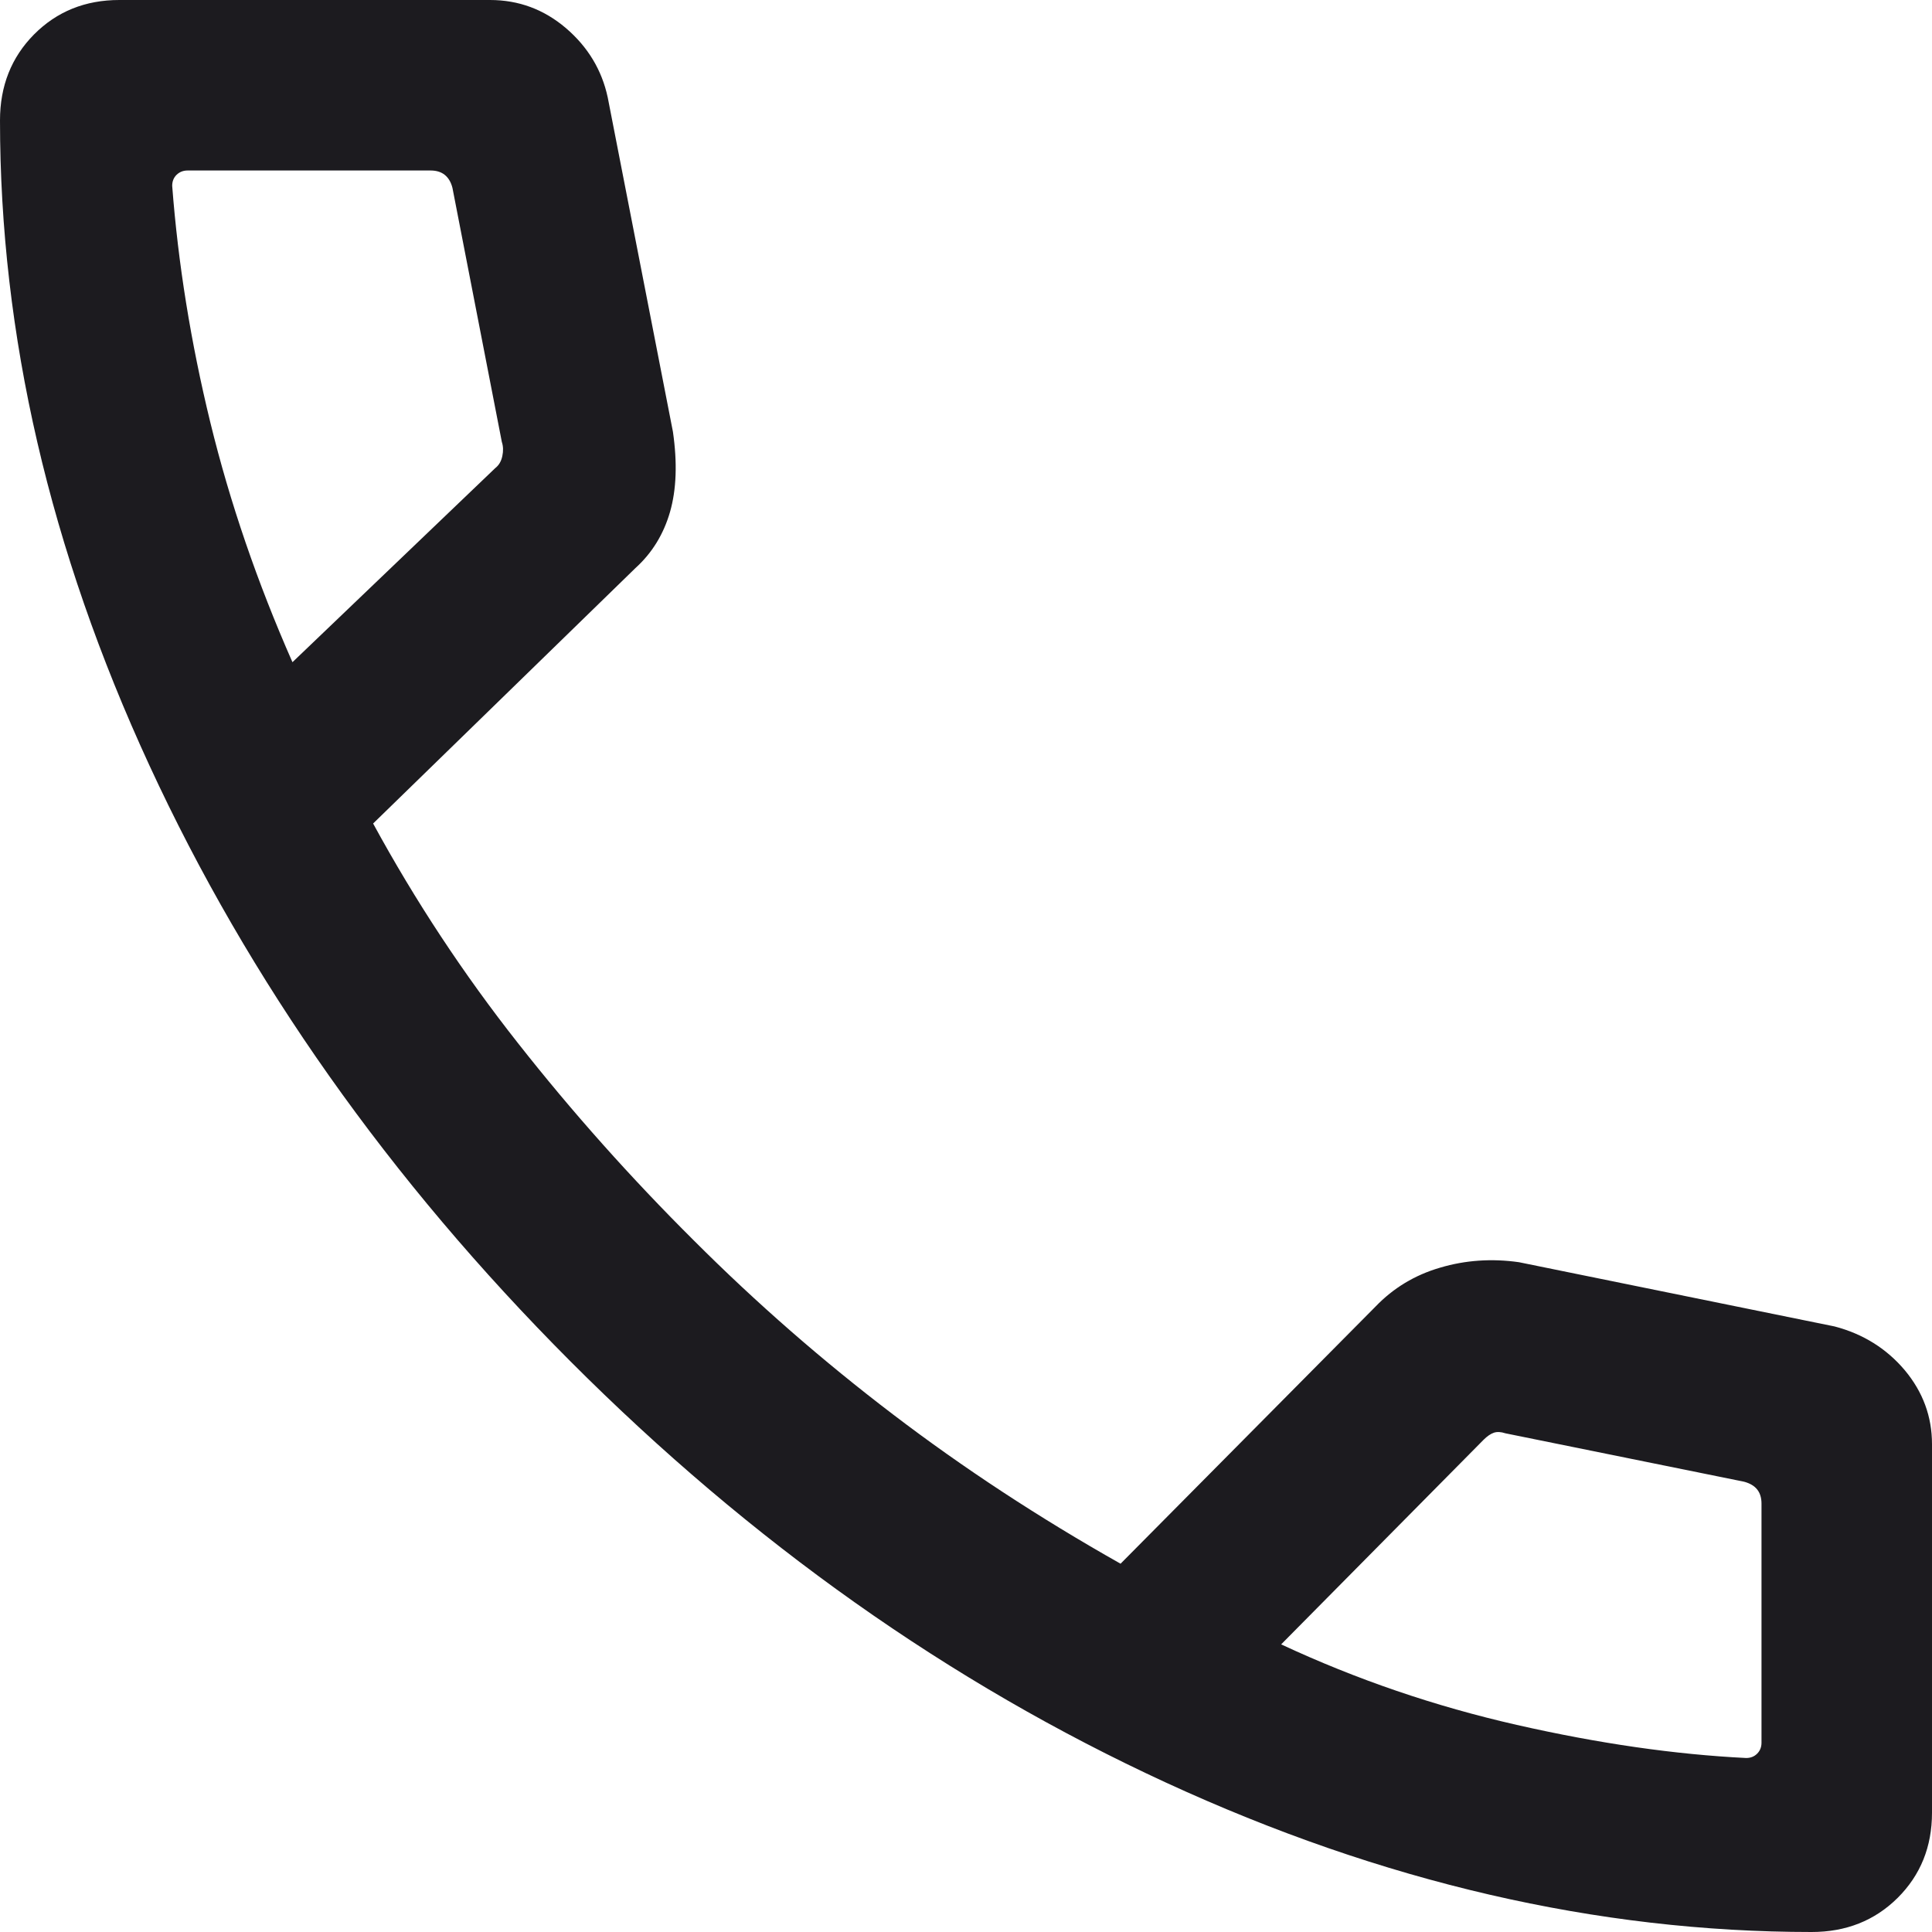
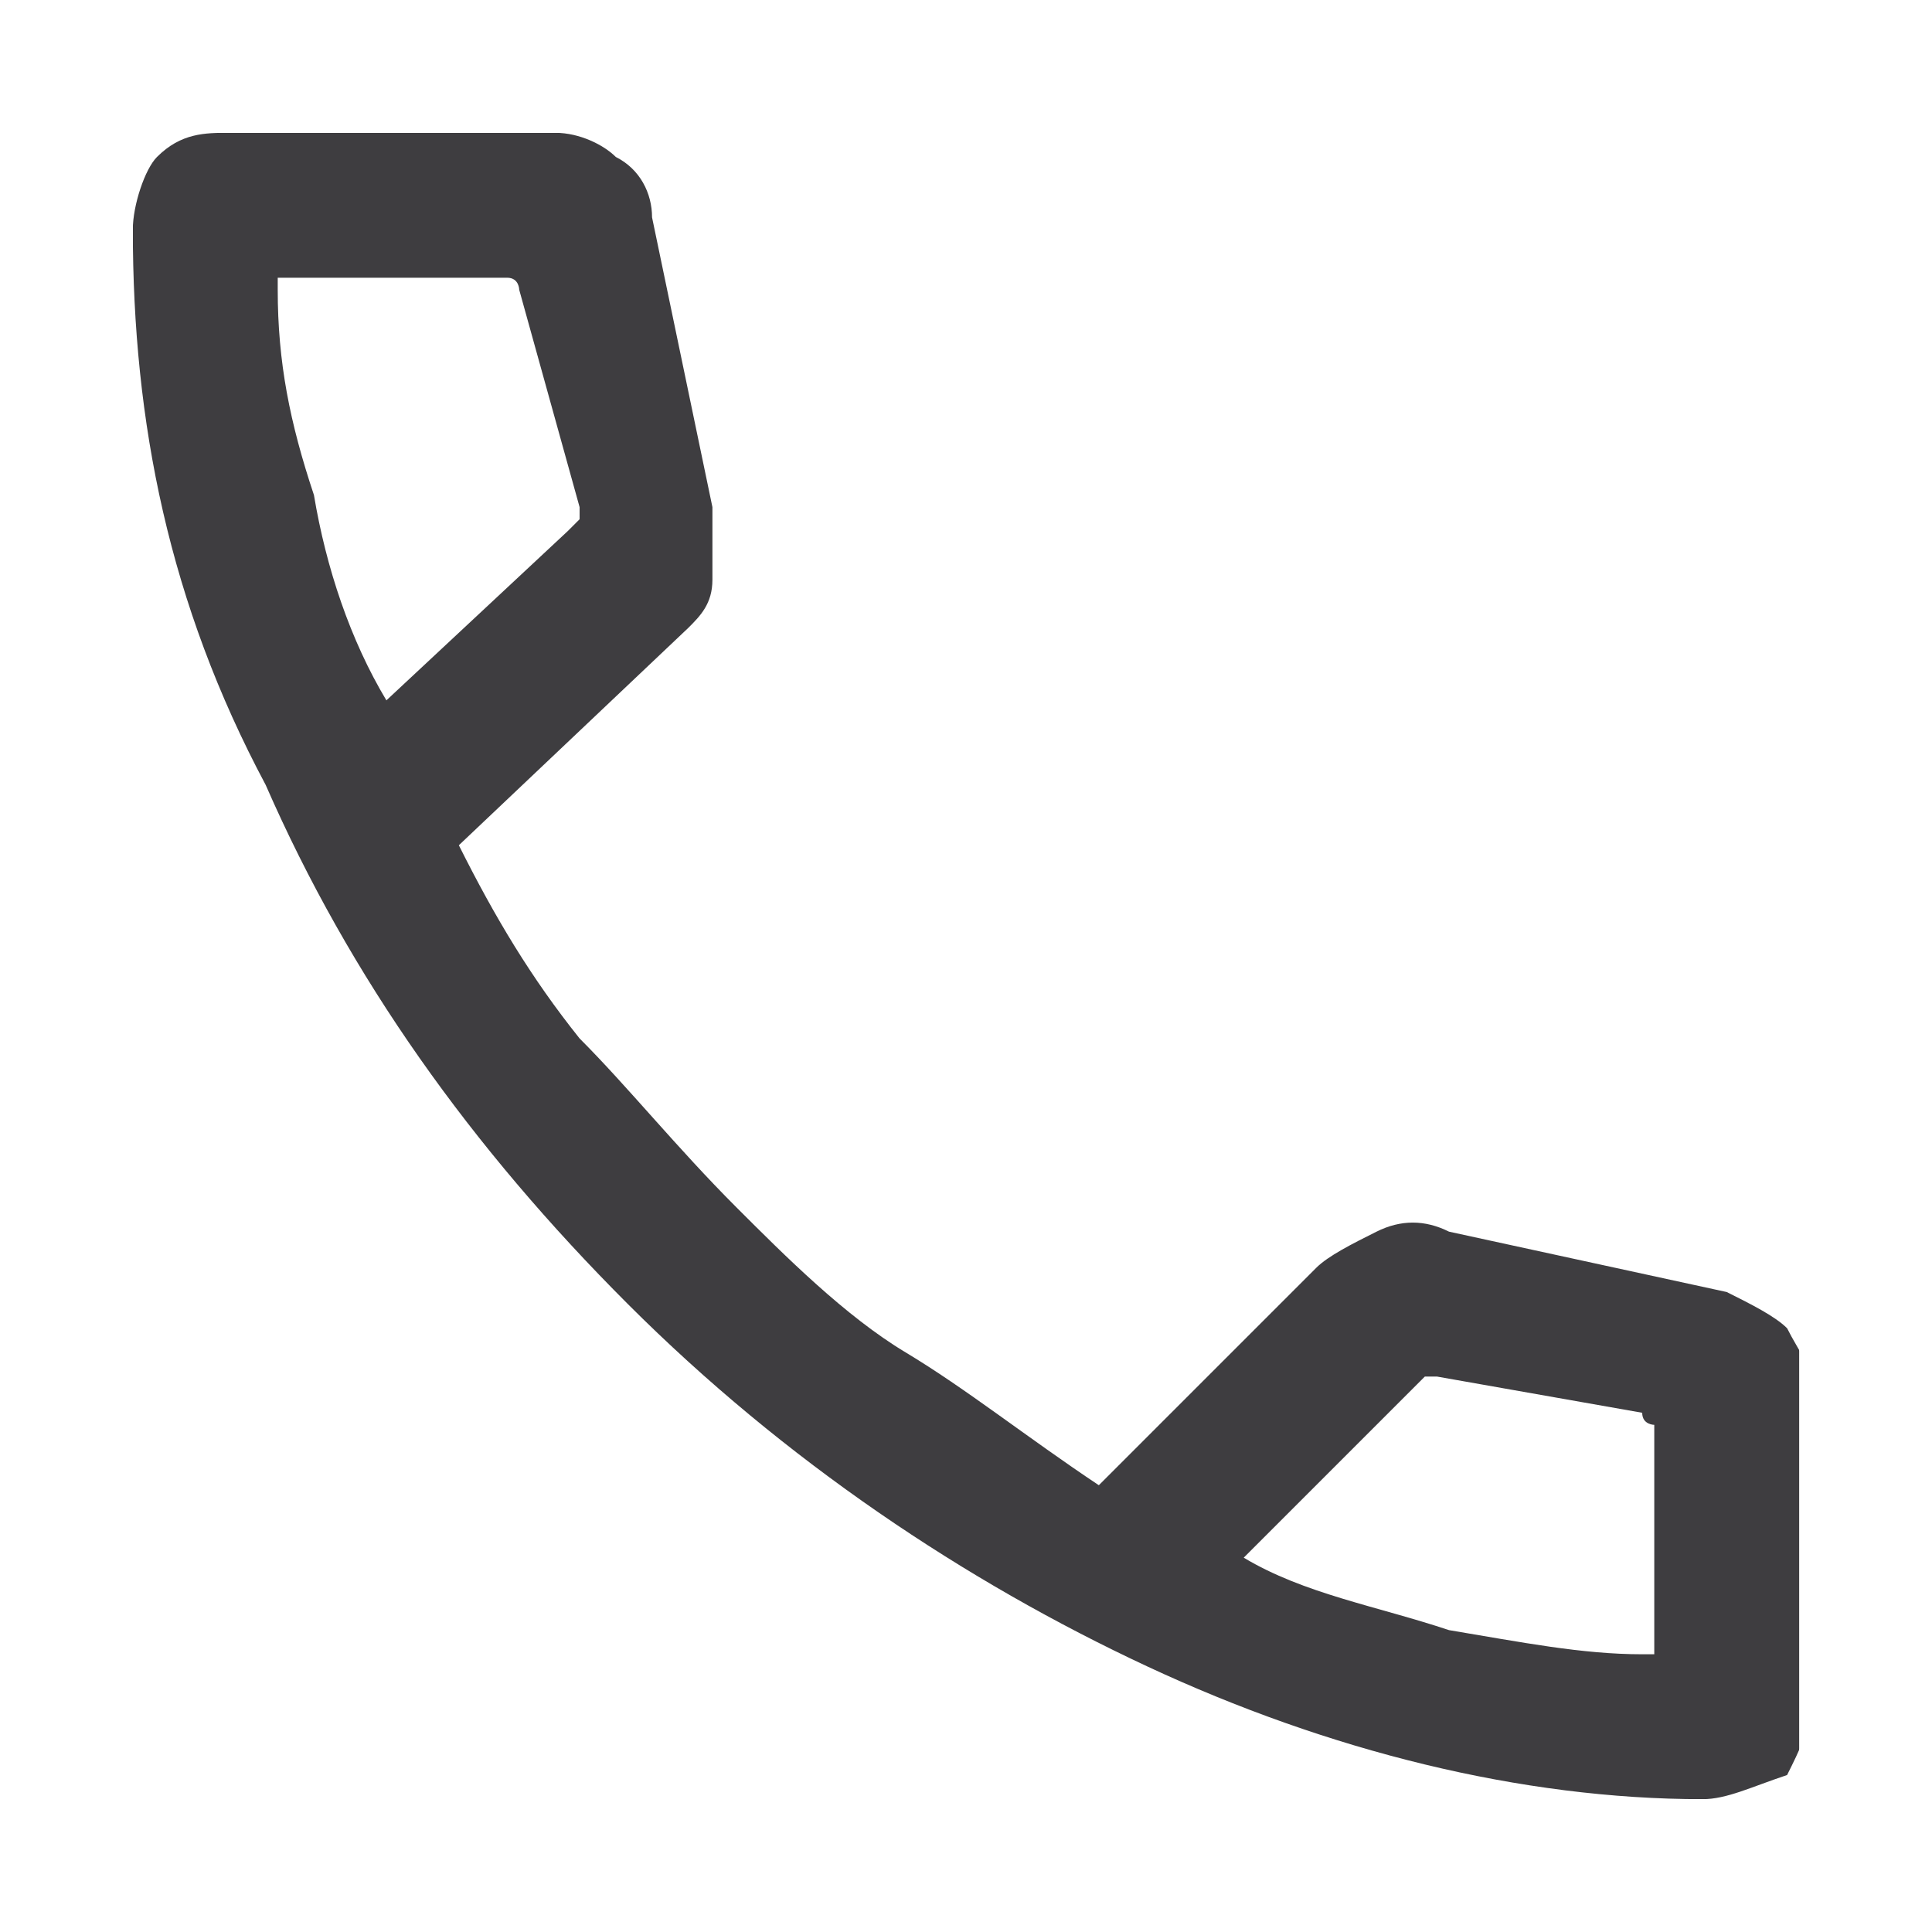
- <svg xmlns="http://www.w3.org/2000/svg" width="16" height="16" viewBox="0 0 16 16" fill="none">
-   <path d="M15.003 16C13.229 16 11.447 15.588 9.657 14.763C7.867 13.938 6.222 12.775 4.723 11.273C3.224 9.77 2.062 8.125 1.237 6.338C0.412 4.551 0 2.771 0 0.997C0 0.712 0.094 0.475 0.282 0.285C0.471 0.095 0.706 0 0.988 0H4.058C4.296 0 4.505 0.078 4.687 0.233C4.868 0.388 4.984 0.579 5.033 0.807L5.573 3.576C5.61 3.833 5.602 4.054 5.549 4.239C5.496 4.423 5.401 4.579 5.263 4.704L3.09 6.82C3.439 7.461 3.839 8.067 4.289 8.638C4.738 9.209 5.225 9.755 5.748 10.275C6.265 10.792 6.814 11.271 7.396 11.714C7.977 12.157 8.605 12.569 9.28 12.95L11.392 10.82C11.539 10.667 11.717 10.559 11.927 10.498C12.136 10.436 12.354 10.421 12.579 10.453L15.193 10.985C15.43 11.047 15.624 11.169 15.775 11.348C15.925 11.528 16 11.732 16 11.96V15.012C16 15.294 15.905 15.529 15.715 15.718C15.525 15.906 15.288 16 15.003 16ZM2.422 5.484L4.101 3.877C4.132 3.853 4.151 3.82 4.16 3.777C4.169 3.735 4.168 3.696 4.156 3.66L3.747 1.556C3.735 1.508 3.713 1.472 3.683 1.448C3.653 1.424 3.614 1.412 3.566 1.412H1.553C1.517 1.412 1.487 1.424 1.462 1.448C1.438 1.472 1.426 1.502 1.426 1.539C1.475 2.182 1.58 2.835 1.742 3.499C1.904 4.162 2.131 4.824 2.422 5.484ZM10.61 13.618C11.234 13.909 11.884 14.131 12.562 14.285C13.239 14.439 13.873 14.53 14.461 14.559C14.498 14.559 14.528 14.547 14.552 14.523C14.576 14.499 14.588 14.469 14.588 14.432V12.453C14.588 12.404 14.576 12.365 14.552 12.335C14.528 12.305 14.492 12.284 14.444 12.271L12.467 11.87C12.431 11.858 12.399 11.856 12.372 11.865C12.345 11.874 12.316 11.894 12.286 11.924L10.61 13.618Z" fill="#1C1B1F" />
+ <svg xmlns="http://www.w3.org/2000/svg" version="1.1" id="Layer_1" x="0px" y="0px" viewBox="0 0 16 16" style="enable-background:new 0 0 16 16;" xml:space="preserve">
+   <style type="text/css">
+ 	.st0{fill:#D9D9D9;filter:url(#Adobe_OpacityMaskFilter);}
+ 	.st1{mask:url(#mask0_10285_415_1_);}
+ 	.st2{fill:#1C1B1F;}
+ </style>
+   <defs>
+     <filter id="Adobe_OpacityMaskFilter" filterUnits="userSpaceOnUse" x="1.1" y="1.1" width="13.8" height="13.8">
+       <feColorMatrix type="matrix" values="1 0 0 0 0  0 1 0 0 0  0 0 1 0 0  0 0 0 1 0" />
+     </filter>
+   </defs>
+   <mask maskUnits="userSpaceOnUse" x="1.1" y="1.1" width="13.8" height="13.8" id="mask0_10285_415_1_">
+     <rect x="-1.8" y="-1.8" class="st0" width="19.5" height="19.5" />
+   </mask>
+   <g class="st1">
+     <path class="st2" d="M14.1,14.9c-1.5,0-3.1-0.4-4.6-1.1c-1.5-0.7-3-1.7-4.3-3c-1.3-1.3-2.3-2.7-3-4.3C1.4,5,1.1,3.5,1.1,1.9   c0-0.2,0.1-0.5,0.2-0.6c0.2-0.2,0.4-0.2,0.6-0.2h2.7c0.2,0,0.4,0.1,0.5,0.2c0.2,0.1,0.3,0.3,0.3,0.5l0.5,2.4c0,0.2,0,0.4,0,0.6   c0,0.2-0.1,0.3-0.2,0.4L3.8,7c0.3,0.6,0.6,1.1,1,1.6C5.2,9,5.6,9.5,6.1,10c0.4,0.4,0.9,0.9,1.4,1.2s1,0.7,1.6,1.1l1.8-1.8   c0.1-0.1,0.3-0.2,0.5-0.3c0.2-0.1,0.4-0.1,0.6,0l2.3,0.5c0.2,0.1,0.4,0.2,0.5,0.3c0.1,0.2,0.2,0.3,0.2,0.5v2.6   c0,0.2-0.1,0.4-0.2,0.6C14.5,14.8,14.3,14.9,14.1,14.9z M3.2,5.8l1.5-1.4c0,0,0,0,0.1-0.1c0,0,0-0.1,0-0.1L4.3,2.4   c0,0,0-0.1-0.1-0.1c0,0-0.1,0-0.1,0H2.4c0,0-0.1,0-0.1,0c0,0,0,0,0,0.1c0,0.6,0.1,1.1,0.3,1.7C2.7,4.7,2.9,5.3,3.2,5.8z M10.3,12.9   c0.5,0.3,1.1,0.4,1.7,0.6c0.6,0.1,1.1,0.2,1.6,0.2c0,0,0.1,0,0.1,0c0,0,0,0,0-0.1v-1.7c0,0,0-0.1,0-0.1c0,0-0.1,0-0.1-0.1l-1.7-0.3   c0,0-0.1,0-0.1,0c0,0,0,0-0.1,0.1L10.3,12.9z" />
+   </g>
</svg>
